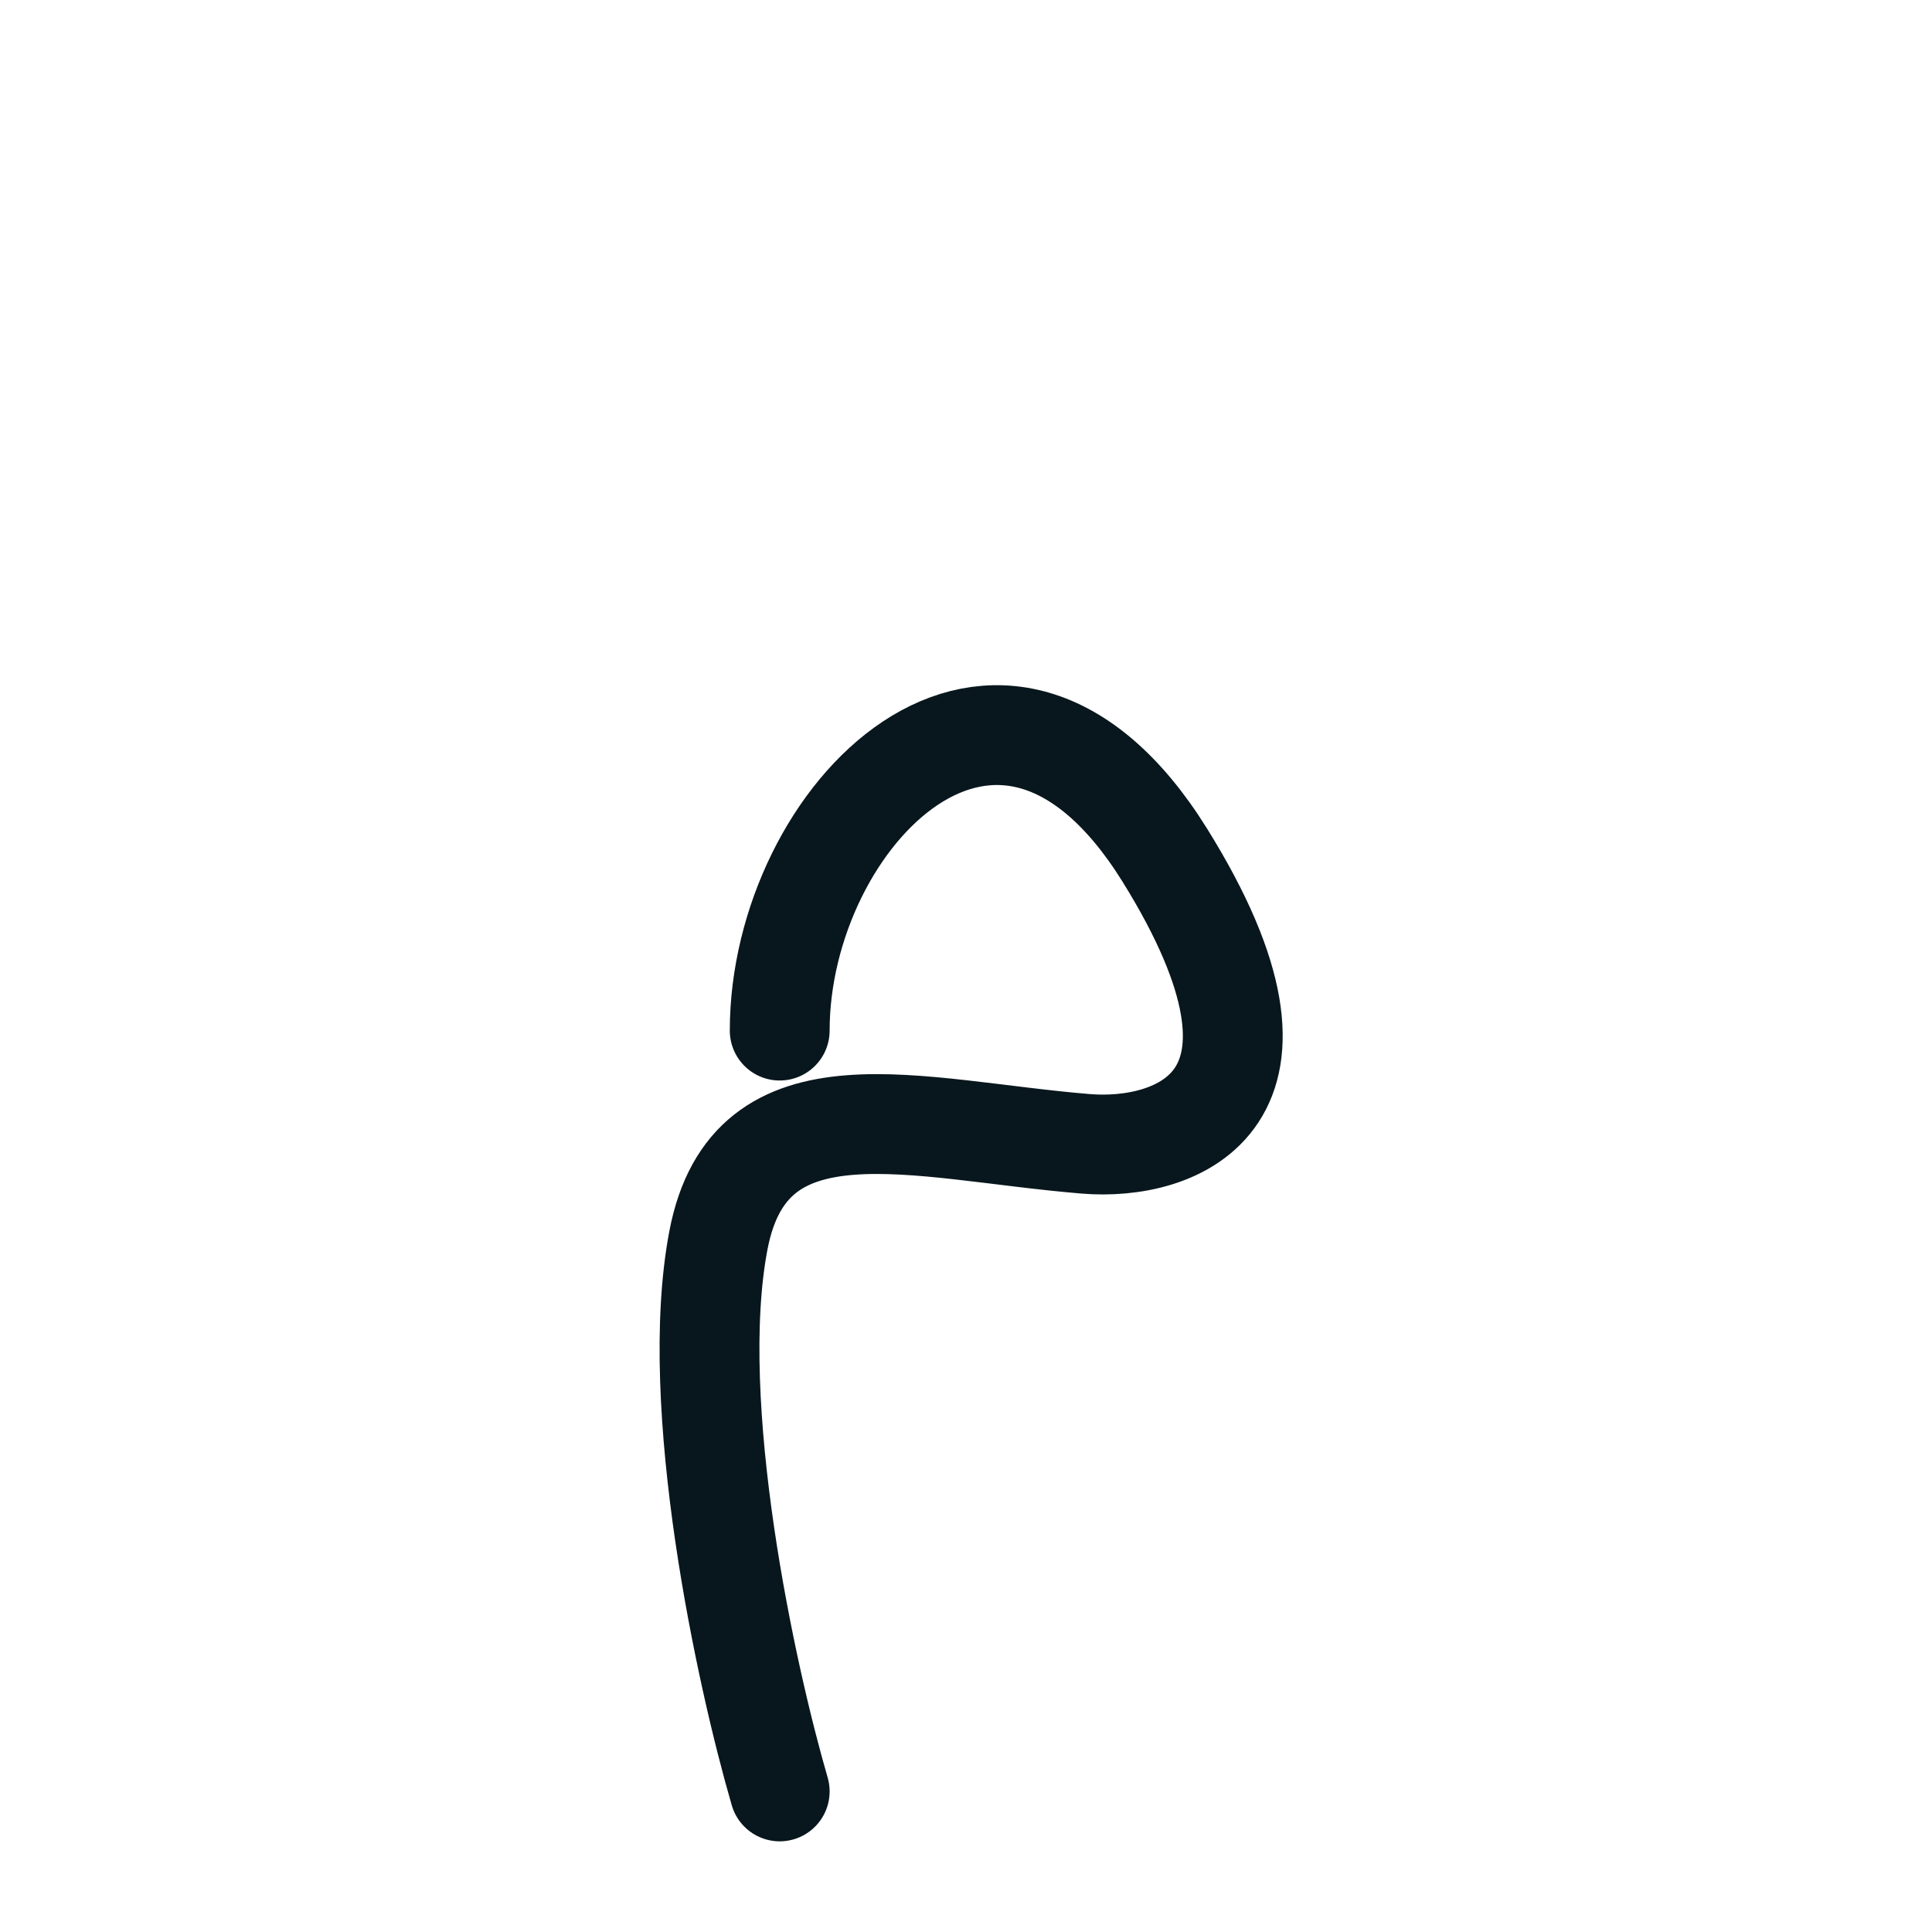
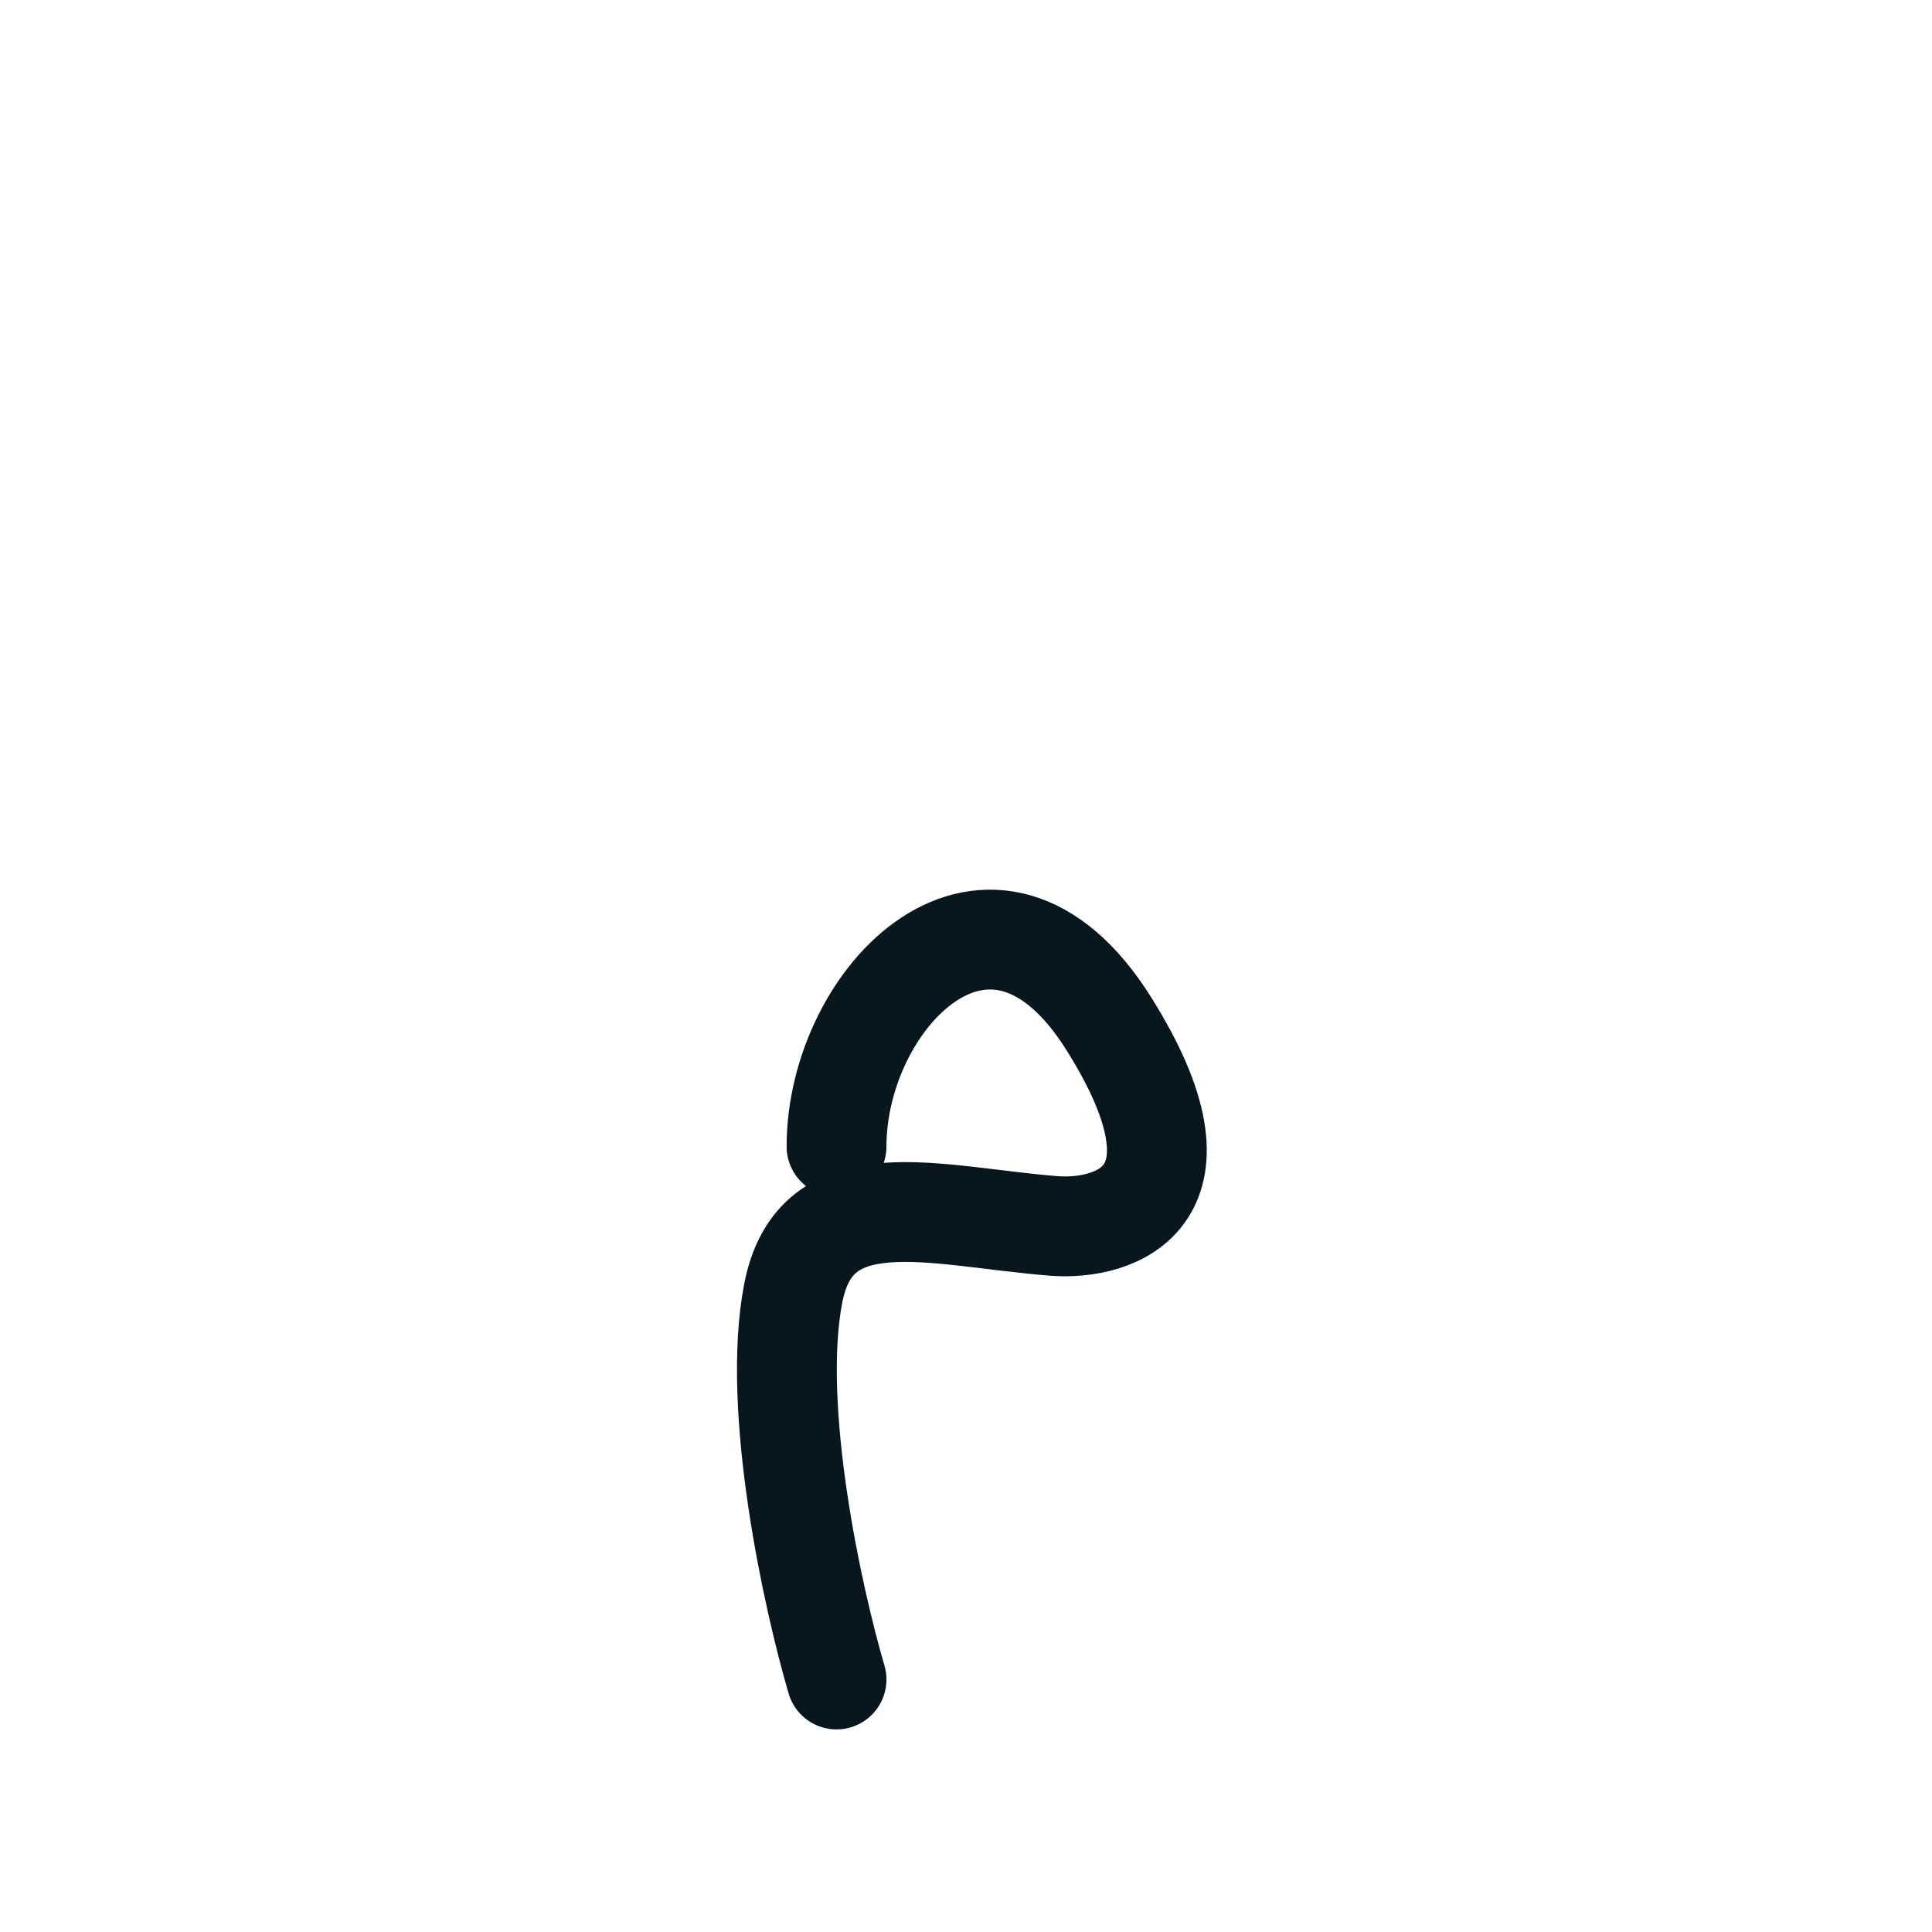
<svg xmlns="http://www.w3.org/2000/svg" width="329" height="329" viewBox="0 0 329 329" fill="none">
  <g id="mim_base">
    <g id="Group 71">
-       <path id="1-base" d="M132.777 175.5C132.777 139 170.277 100.5 198.345 145.611C224.612 187.826 200.084 196.028 184.934 194.786C155.875 192.404 127.71 183.162 122.345 211.178C116.981 239.194 127.064 285.439 132.777 305.06" stroke="#08171D" stroke-width="17" stroke-linecap="round" stroke-linejoin="round" />
+       <path id="1-base" d="M142.452 195.246C142.452 169.679 168.965 142.711 188.81 174.309C207.381 203.88 190.039 209.625 179.328 208.755C158.783 207.087 138.87 200.613 135.077 220.238C131.284 239.862 138.414 272.256 142.452 286" stroke="#08171D" stroke-width="17" stroke-linecap="round" stroke-linejoin="round" />
    </g>
  </g>
</svg>
